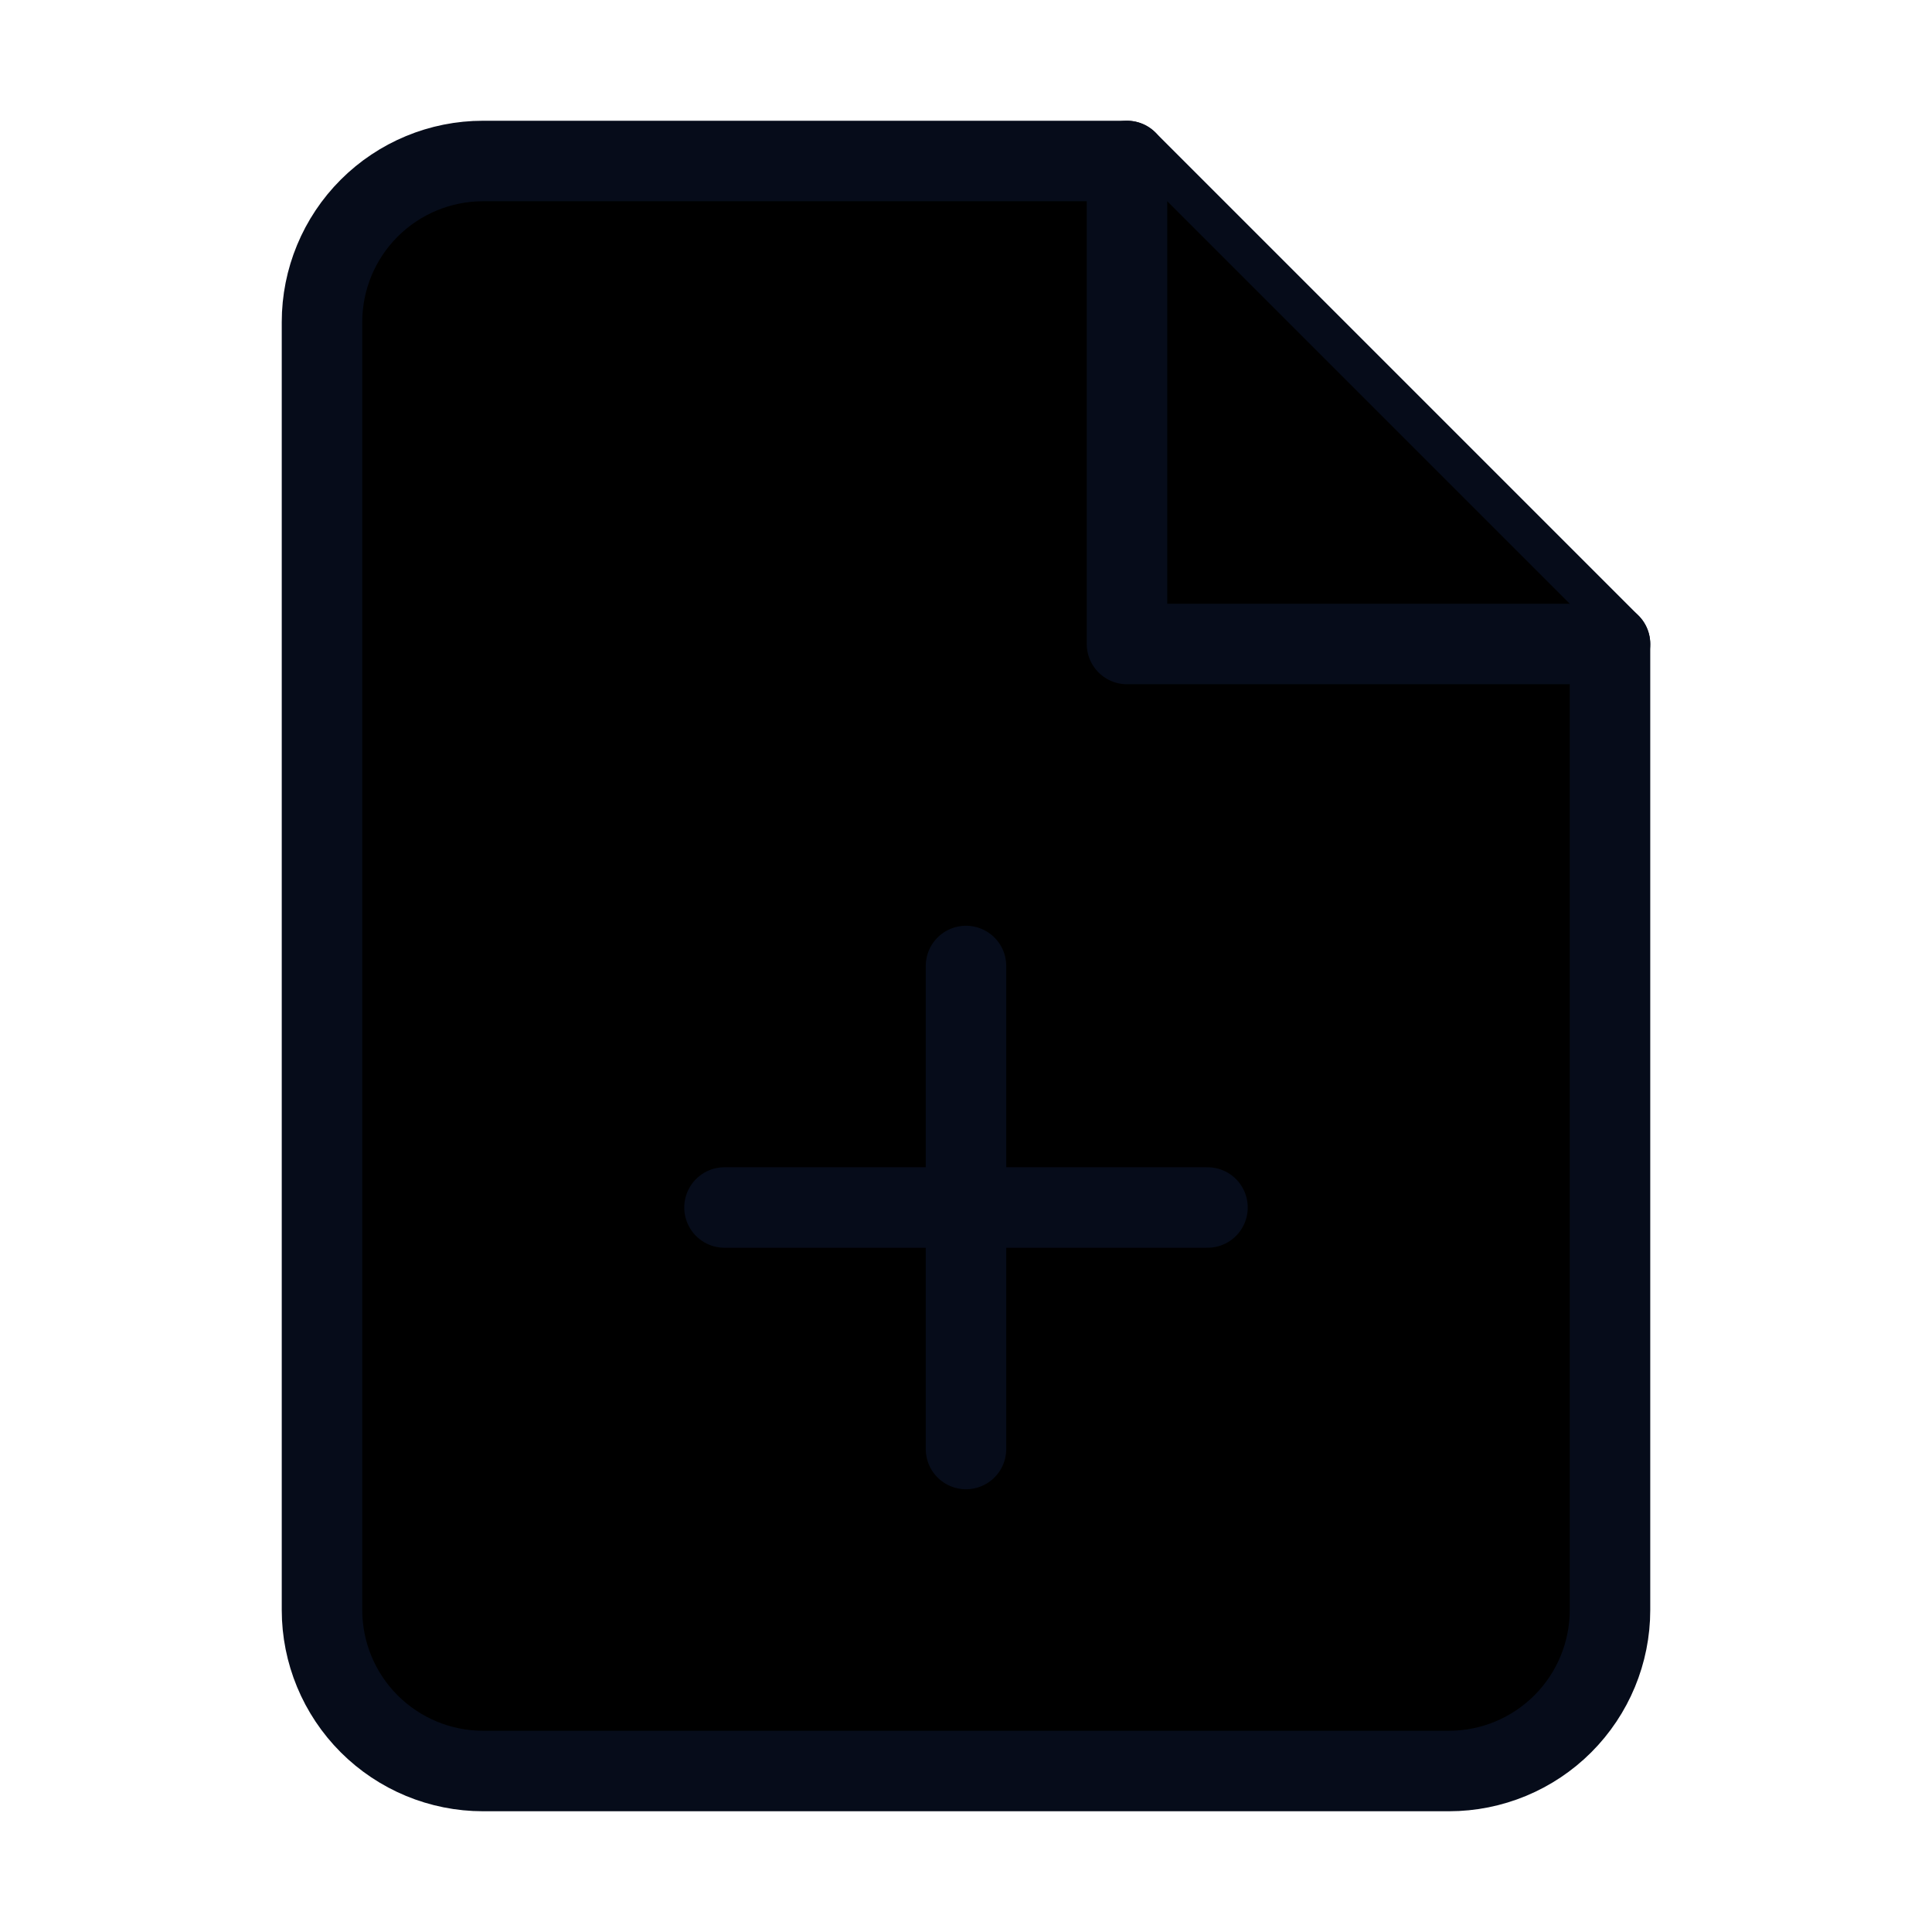
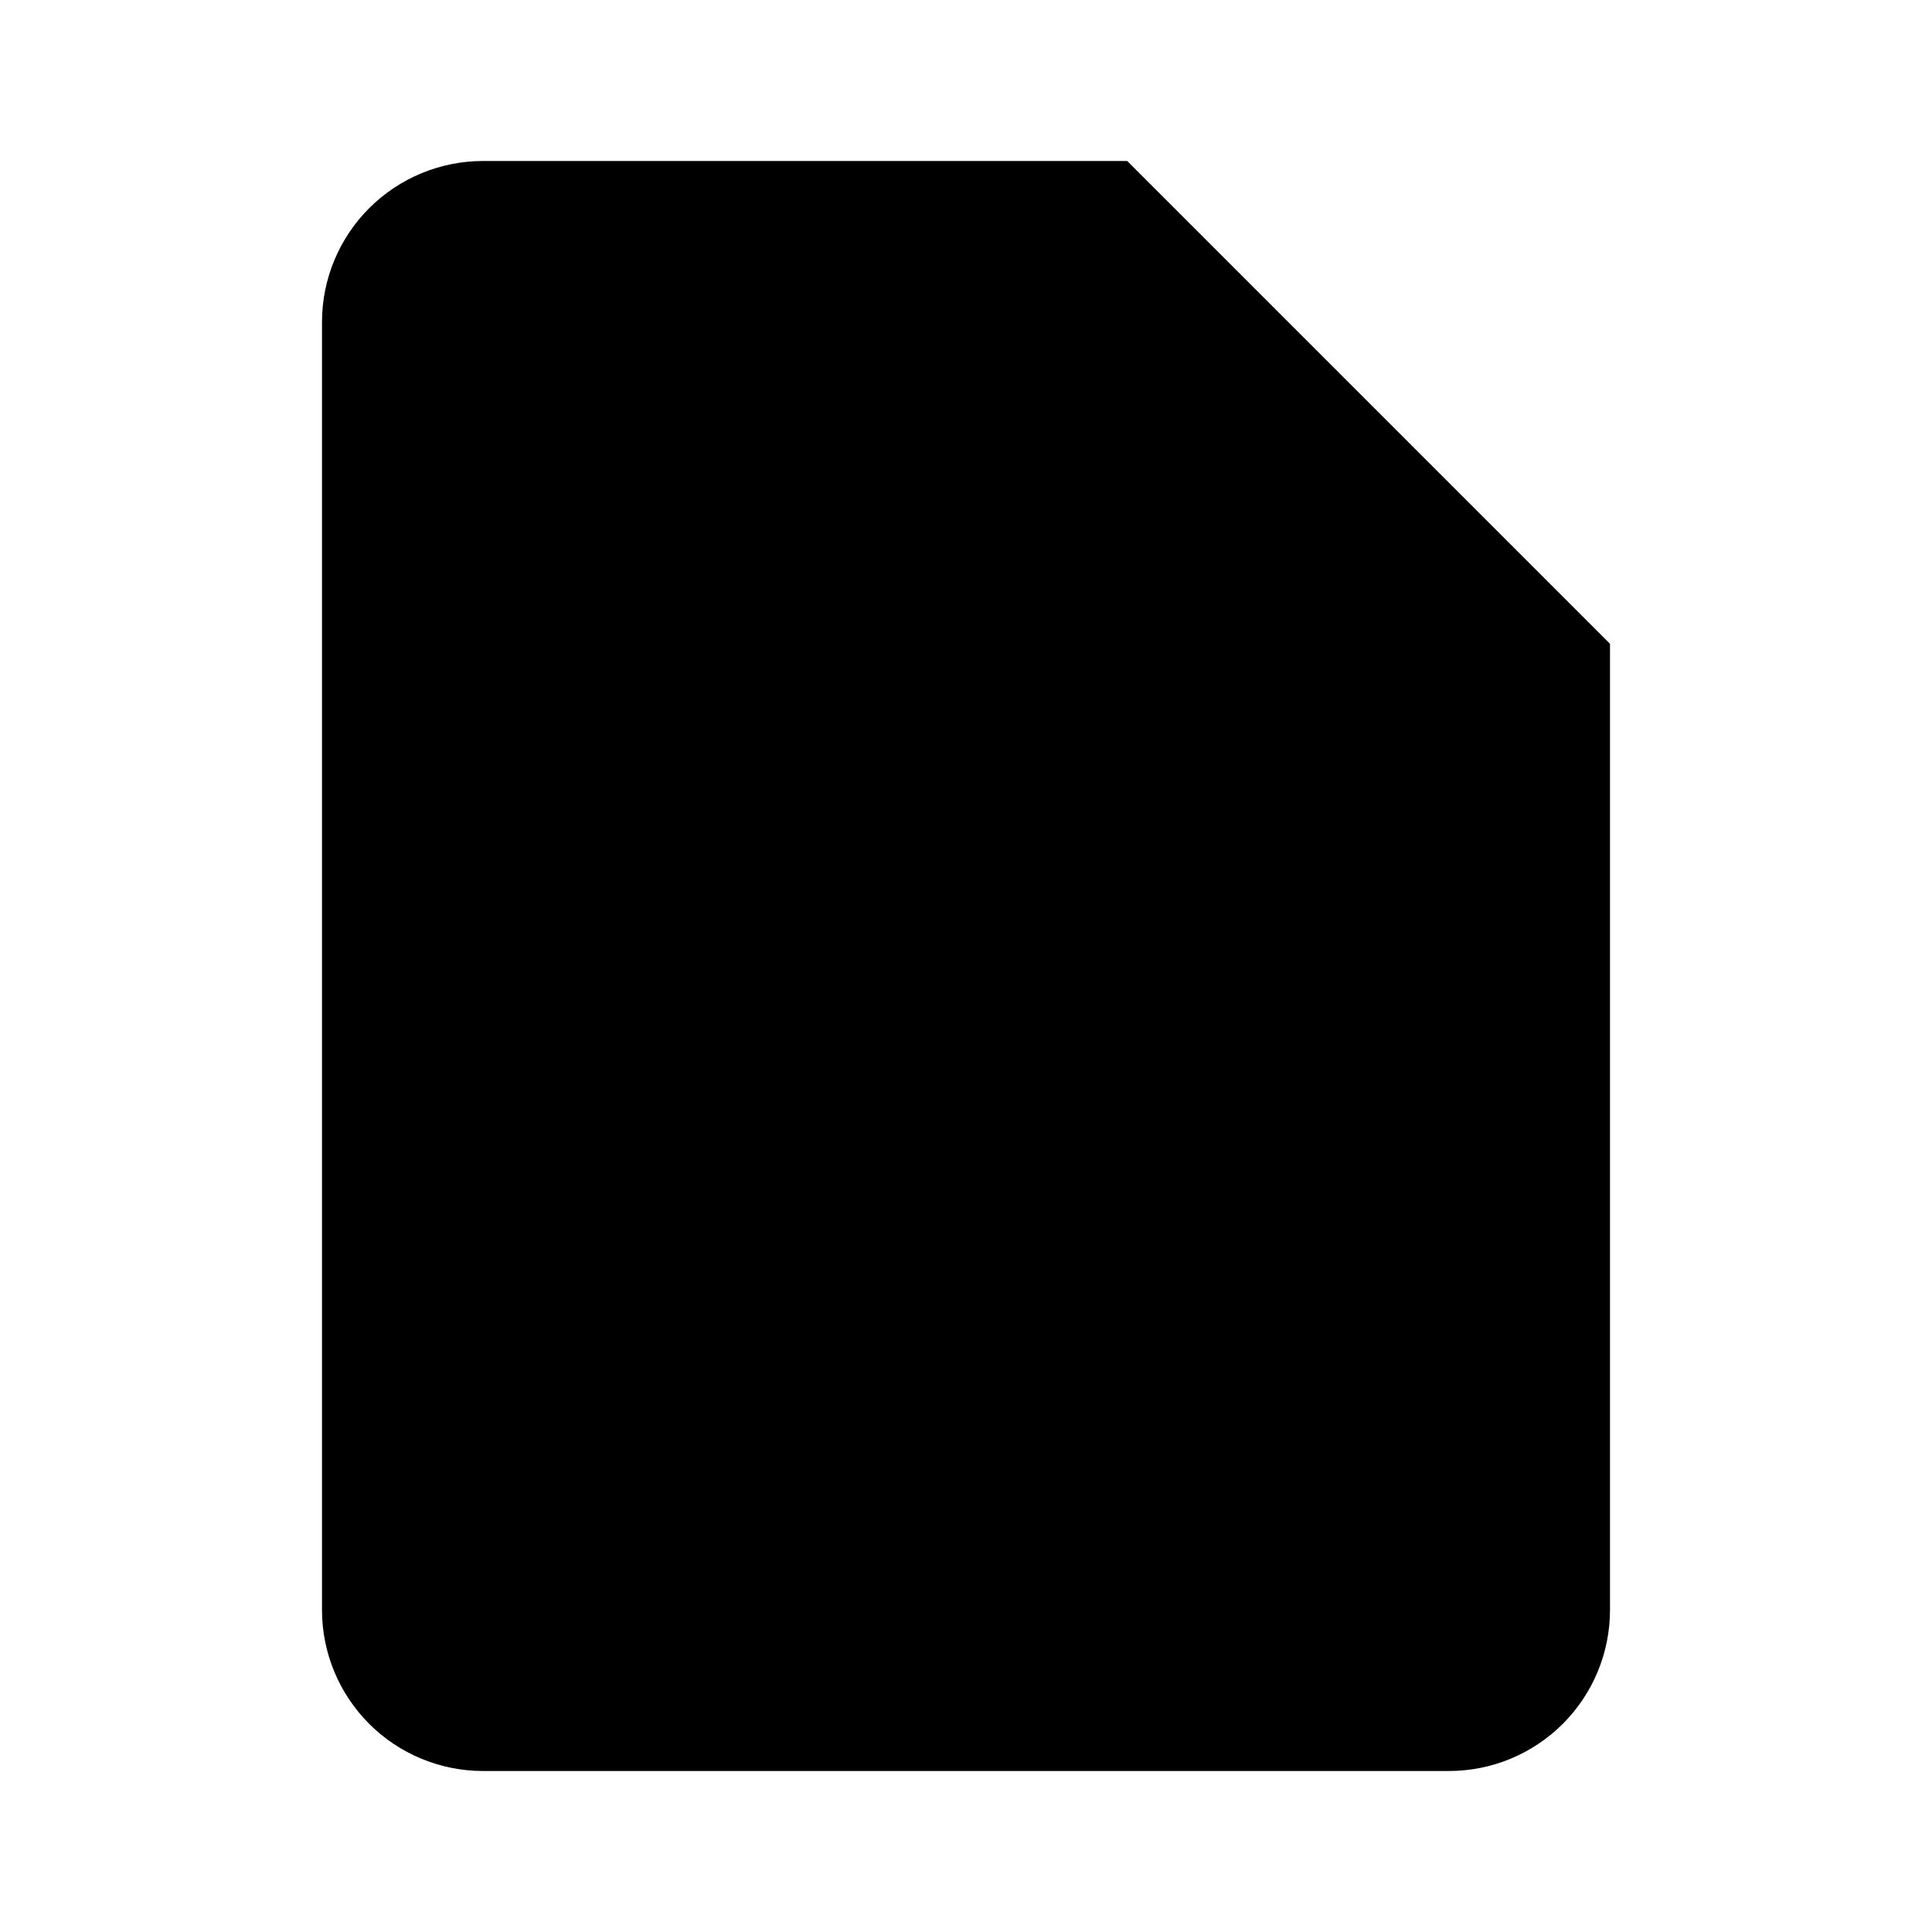
<svg xmlns="http://www.w3.org/2000/svg" width="24" height="24" viewBox="0 0 24 24">
-   <path d="M14 2H6C5.47 2 4.961 2.211 4.586 2.586C4.211 2.961 4 3.47 4 4V20C4 20.53 4.211 21.039 4.586 21.414C4.961 21.789 5.47 22 6 22H18C18.53 22 19.039 21.789 19.414 21.414C19.789 21.039 20 20.53 20 20V8L14 2Z" stroke="#060C1A" stroke-linecap="round" stroke-linejoin="round" />
-   <path d="M14 2V8H20" stroke="#060C1A" stroke-linecap="round" stroke-linejoin="round" />
-   <path d="M12 18V12" stroke="#060C1A" stroke-linecap="round" stroke-linejoin="round" />
-   <path d="M9 15H15" stroke="#060C1A" stroke-linecap="round" stroke-linejoin="round" />
+   <path d="M14 2H6C5.47 2 4.961 2.211 4.586 2.586C4.211 2.961 4 3.47 4 4V20C4 20.53 4.211 21.039 4.586 21.414C4.961 21.789 5.47 22 6 22H18C18.53 22 19.039 21.789 19.414 21.414C19.789 21.039 20 20.53 20 20V8L14 2Z" stroke-linecap="round" stroke-linejoin="round" />
+   <path d="M14 2V8H20" stroke-linecap="round" stroke-linejoin="round" />
+   <path d="M12 18V12" stroke-linecap="round" stroke-linejoin="round" />
+   <path d="M9 15H15" stroke-linecap="round" stroke-linejoin="round" />
</svg>
